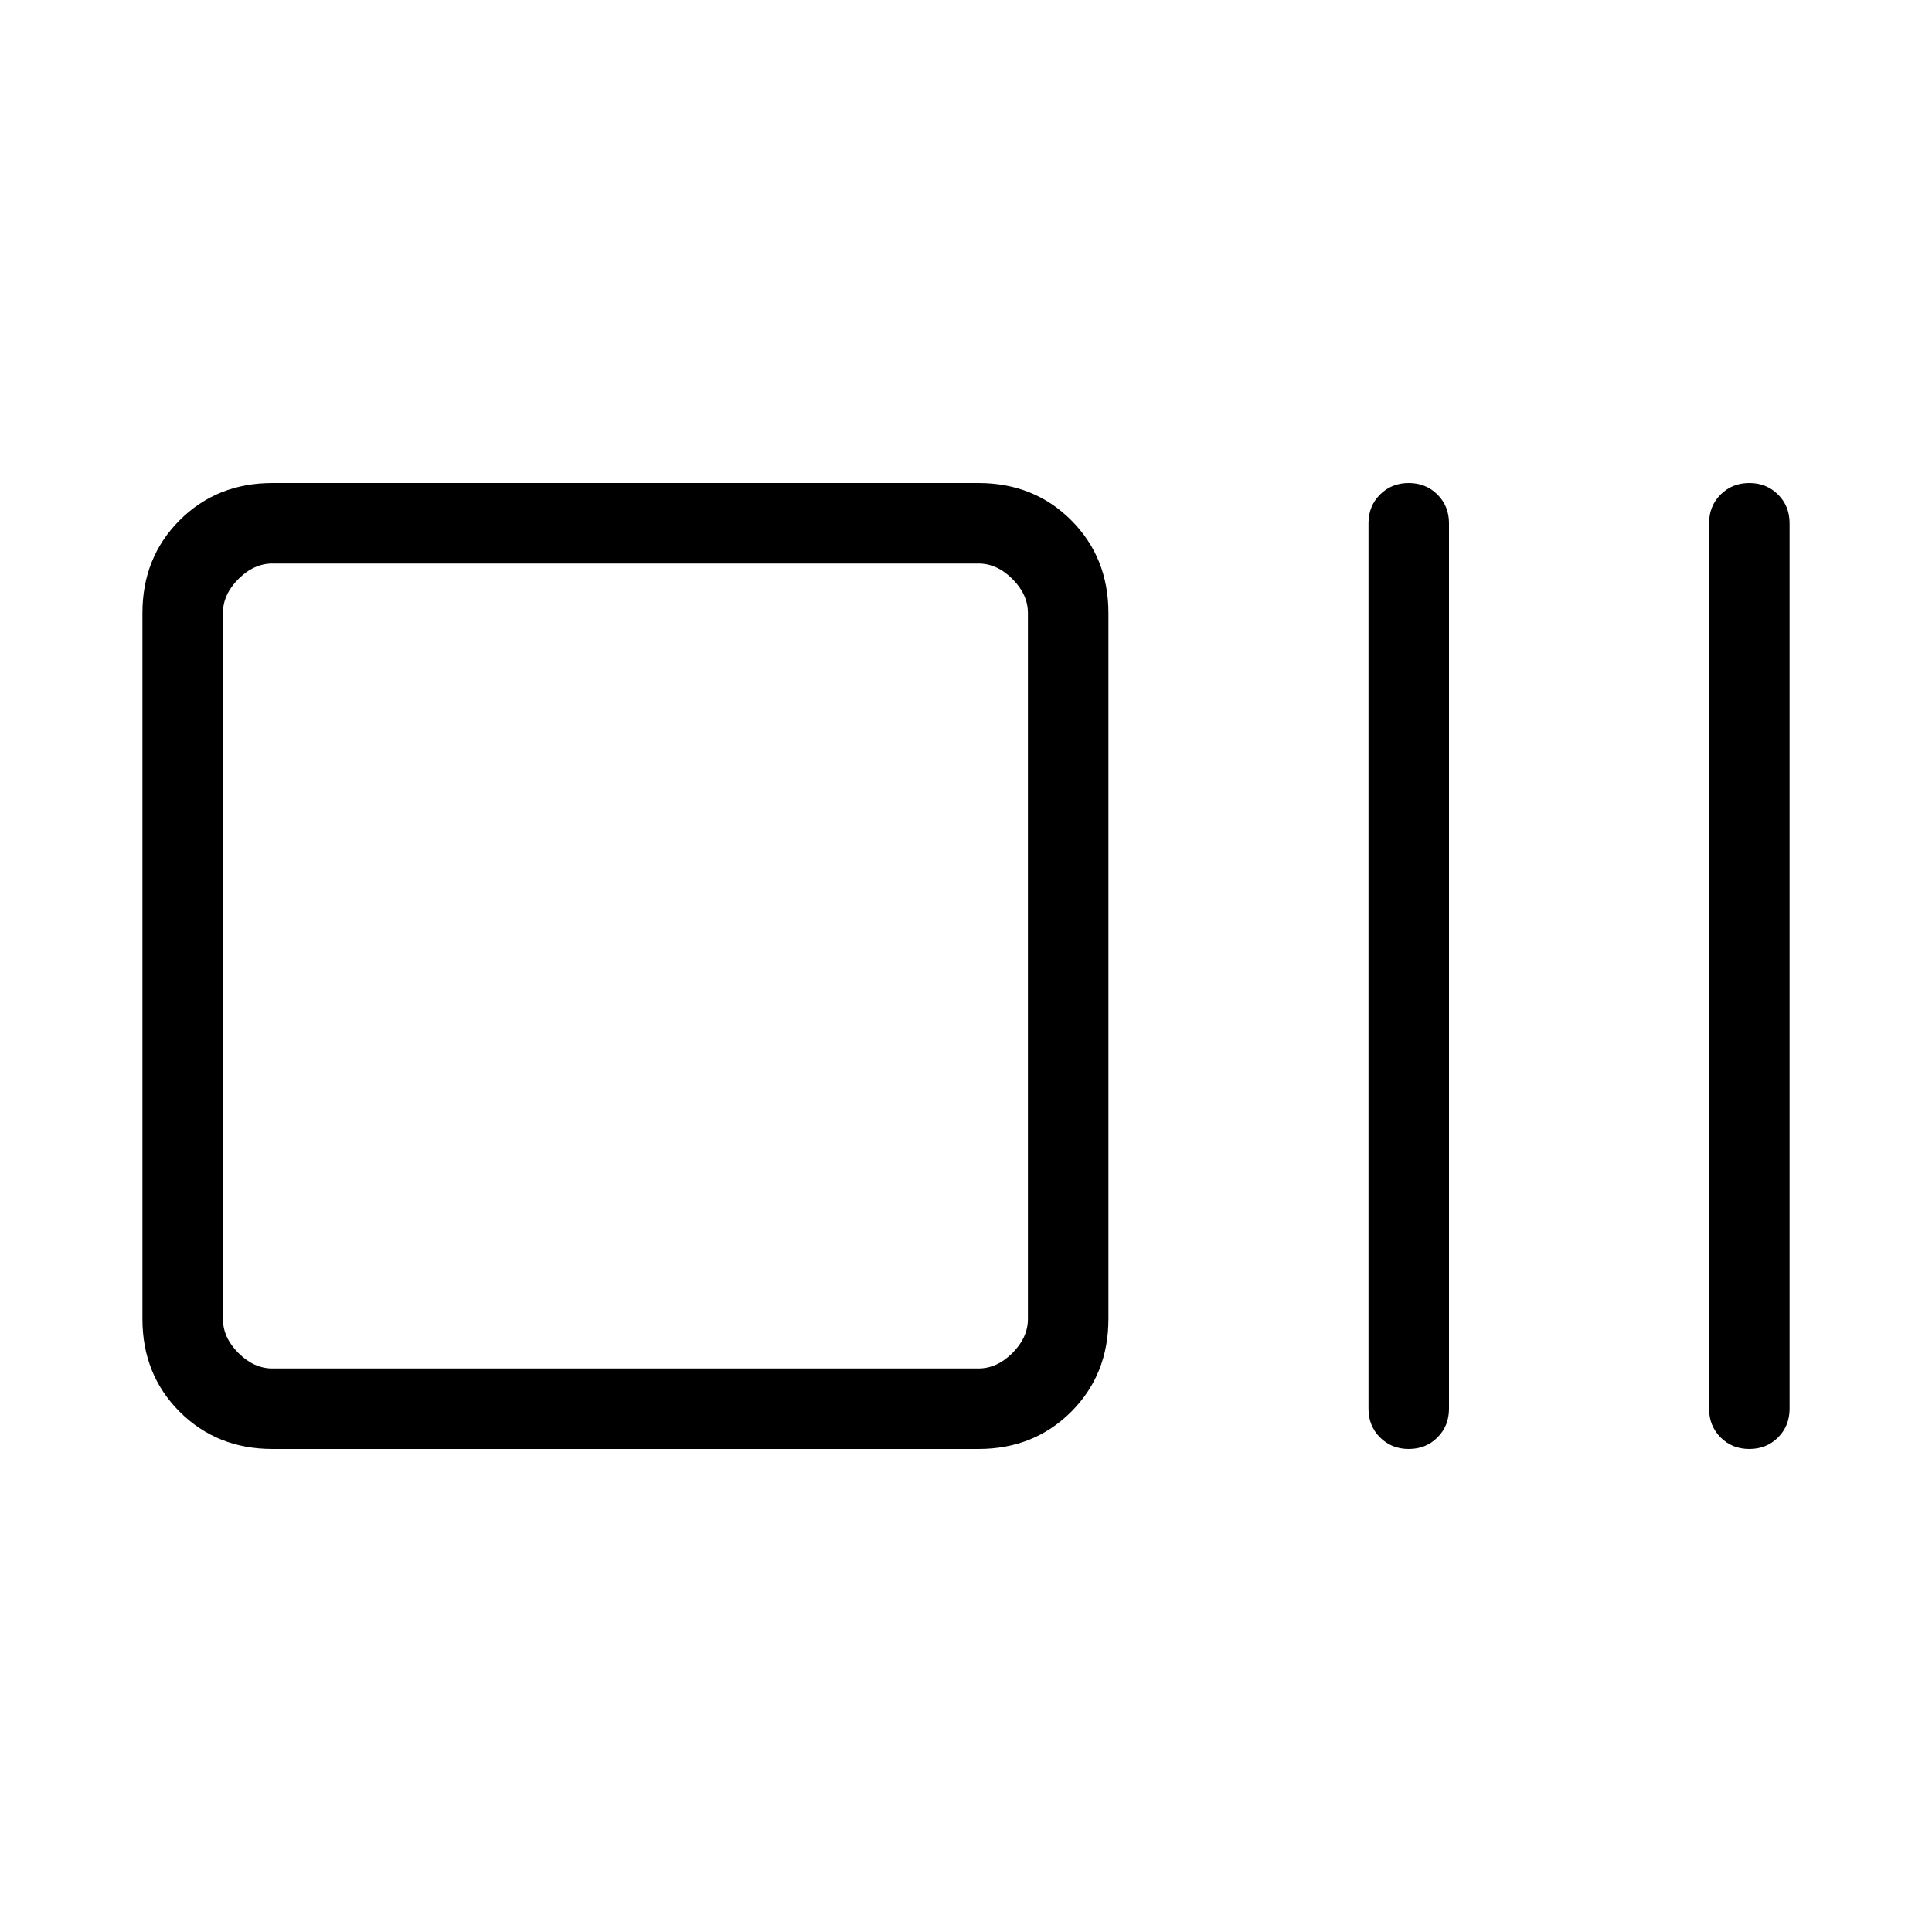
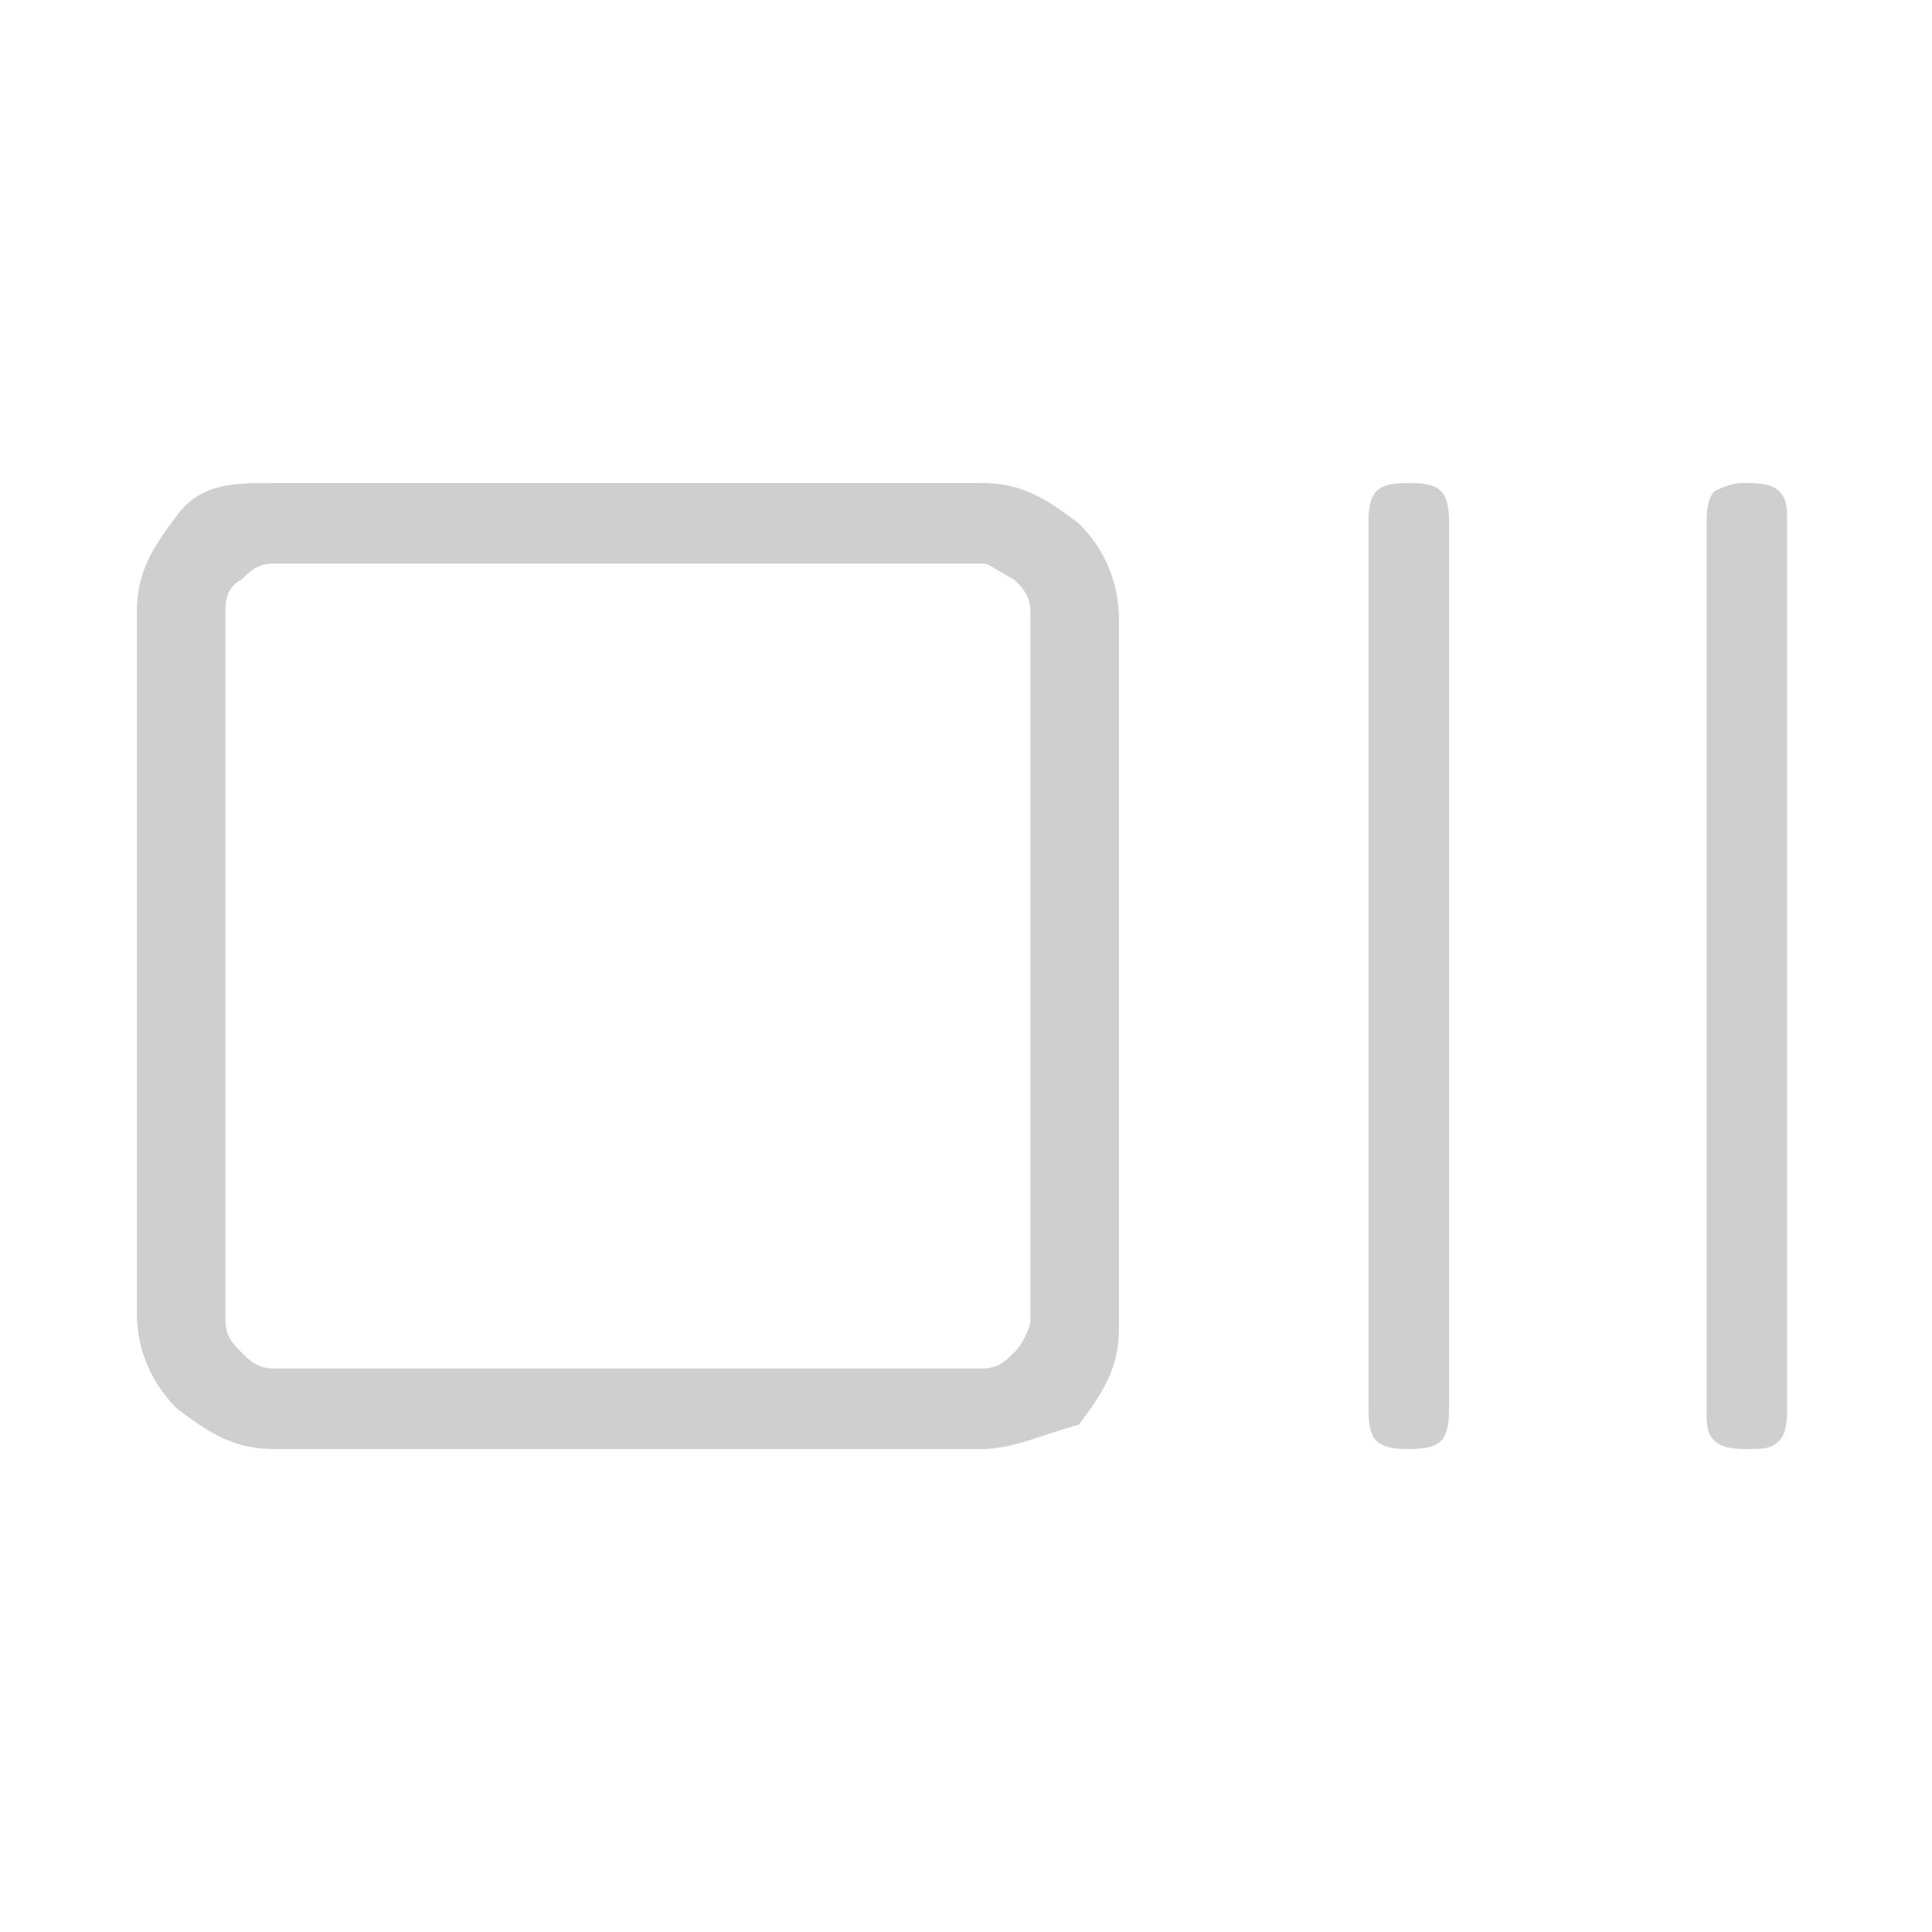
- <svg xmlns="http://www.w3.org/2000/svg" height="24" viewBox="0 -960 960 960" width="24">
-   <path d="M135.385-240q-27.616 0-46.116-18.5t-18.5-46.115v-350.77q0-27.615 18.5-46.115 18.5-18.5 46.116-18.5h350.769q27.615 0 46.116 18.5 18.5 18.5 18.5 46.115v350.77q0 27.615-18.5 46.115-18.501 18.5-46.116 18.5H135.385Zm0-40h350.769q9.231 0 16.923-7.692 7.692-7.693 7.692-16.923v-350.77q0-9.23-7.692-16.923Q495.385-680 486.154-680H135.385q-9.231 0-16.923 7.692-7.693 7.693-7.693 16.923v350.77q0 9.23 7.693 16.923Q126.154-280 135.385-280ZM700-240q-8.538 0-14.269-5.731Q680-251.461 680-260v-440q0-8.539 5.731-14.269Q691.462-720 700-720q8.539 0 14.269 5.731Q720-708.539 720-700v440q0 8.539-5.731 14.269Q708.539-240 700-240Zm169.231 0q-8.539 0-14.269-5.731-5.731-5.73-5.731-14.269v-440q0-8.539 5.731-14.269 5.73-5.731 14.269-5.731 8.538 0 14.269 5.731 5.731 5.73 5.731 14.269v440q0 8.539-5.731 14.269Q877.769-240 869.231-240Zm-758.462-40v-400 400Z" />
+ <svg xmlns="http://www.w3.org/2000/svg" version="1.1" id="Layer_1" x="0px" y="0px" viewBox="0 0 24 24" style="enable-background:new 0 0 24 24;" xml:space="preserve">
+   <style type="text/css">
+ 	.st0{fill:#CFCFCF;}
+ </style>
+   <path class="st0" d="M3.4,18c-0.5,0-0.8-0.2-1.2-0.5c-0.3-0.3-0.5-0.7-0.5-1.2V7.6c0-0.5,0.2-0.8,0.5-1.2S2.9,6,3.4,6h8.8  c0.5,0,0.8,0.2,1.2,0.5c0.3,0.3,0.5,0.7,0.5,1.2v8.8c0,0.5-0.2,0.8-0.5,1.2C13,17.8,12.6,18,12.2,18C12.2,18,3.4,18,3.4,18z M3.4,17  h8.8c0.2,0,0.3-0.1,0.4-0.2c0.1-0.1,0.2-0.3,0.2-0.4V7.6c0-0.2-0.1-0.3-0.2-0.4C12.4,7.1,12.3,7,12.2,7H3.4C3.2,7,3.1,7.1,3,7.2  C2.8,7.3,2.8,7.5,2.8,7.6v8.8c0,0.2,0.1,0.3,0.2,0.4C3.1,16.9,3.2,17,3.4,17z M17.5,18c-0.1,0-0.3,0-0.4-0.1  C17,17.8,17,17.6,17,17.5v-11c0-0.1,0-0.3,0.1-0.4C17.2,6,17.4,6,17.5,6c0.1,0,0.3,0,0.4,0.1C18,6.2,18,6.4,18,6.5v11  c0,0.1,0,0.3-0.1,0.4C17.8,18,17.6,18,17.5,18z M21.7,18c-0.1,0-0.3,0-0.4-0.1c-0.1-0.1-0.1-0.2-0.1-0.4v-11c0-0.1,0-0.3,0.1-0.4  C21.5,6,21.6,6,21.7,6c0.1,0,0.3,0,0.4,0.1c0.1,0.1,0.1,0.2,0.1,0.4v11c0,0.1,0,0.3-0.1,0.4C22,18,21.9,18,21.7,18z M2.8,17V7V17z" />
</svg>
